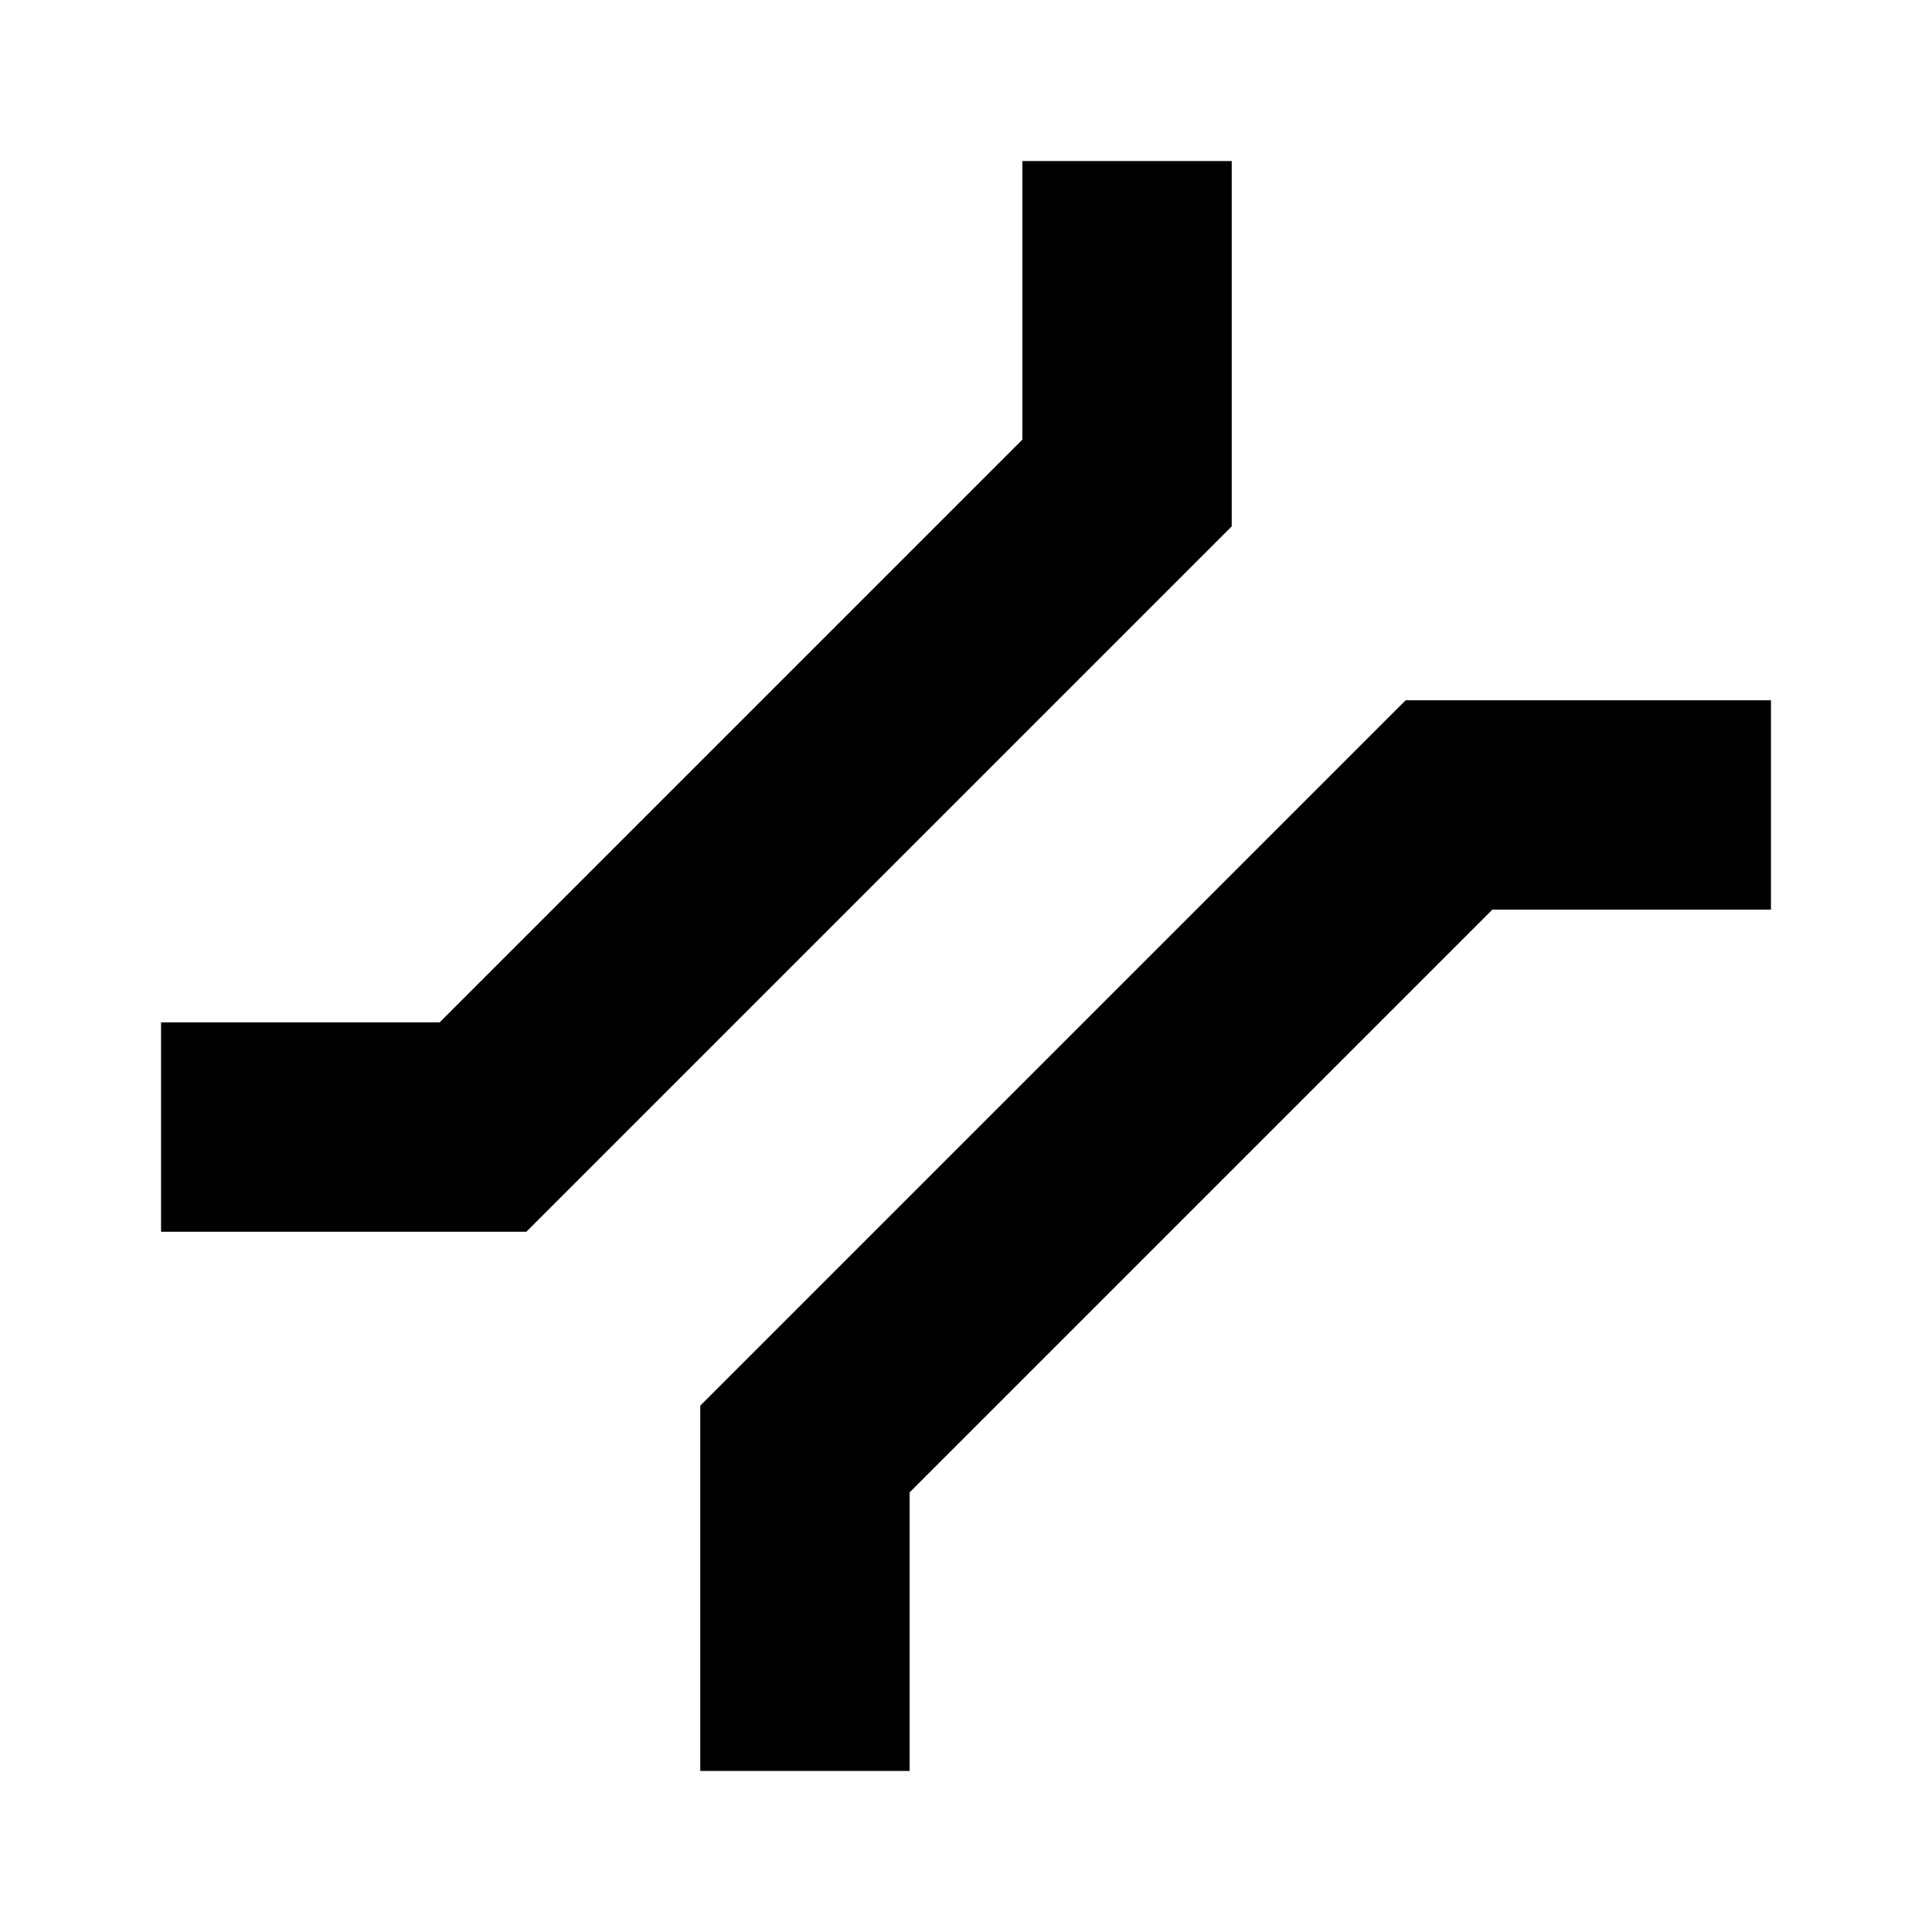
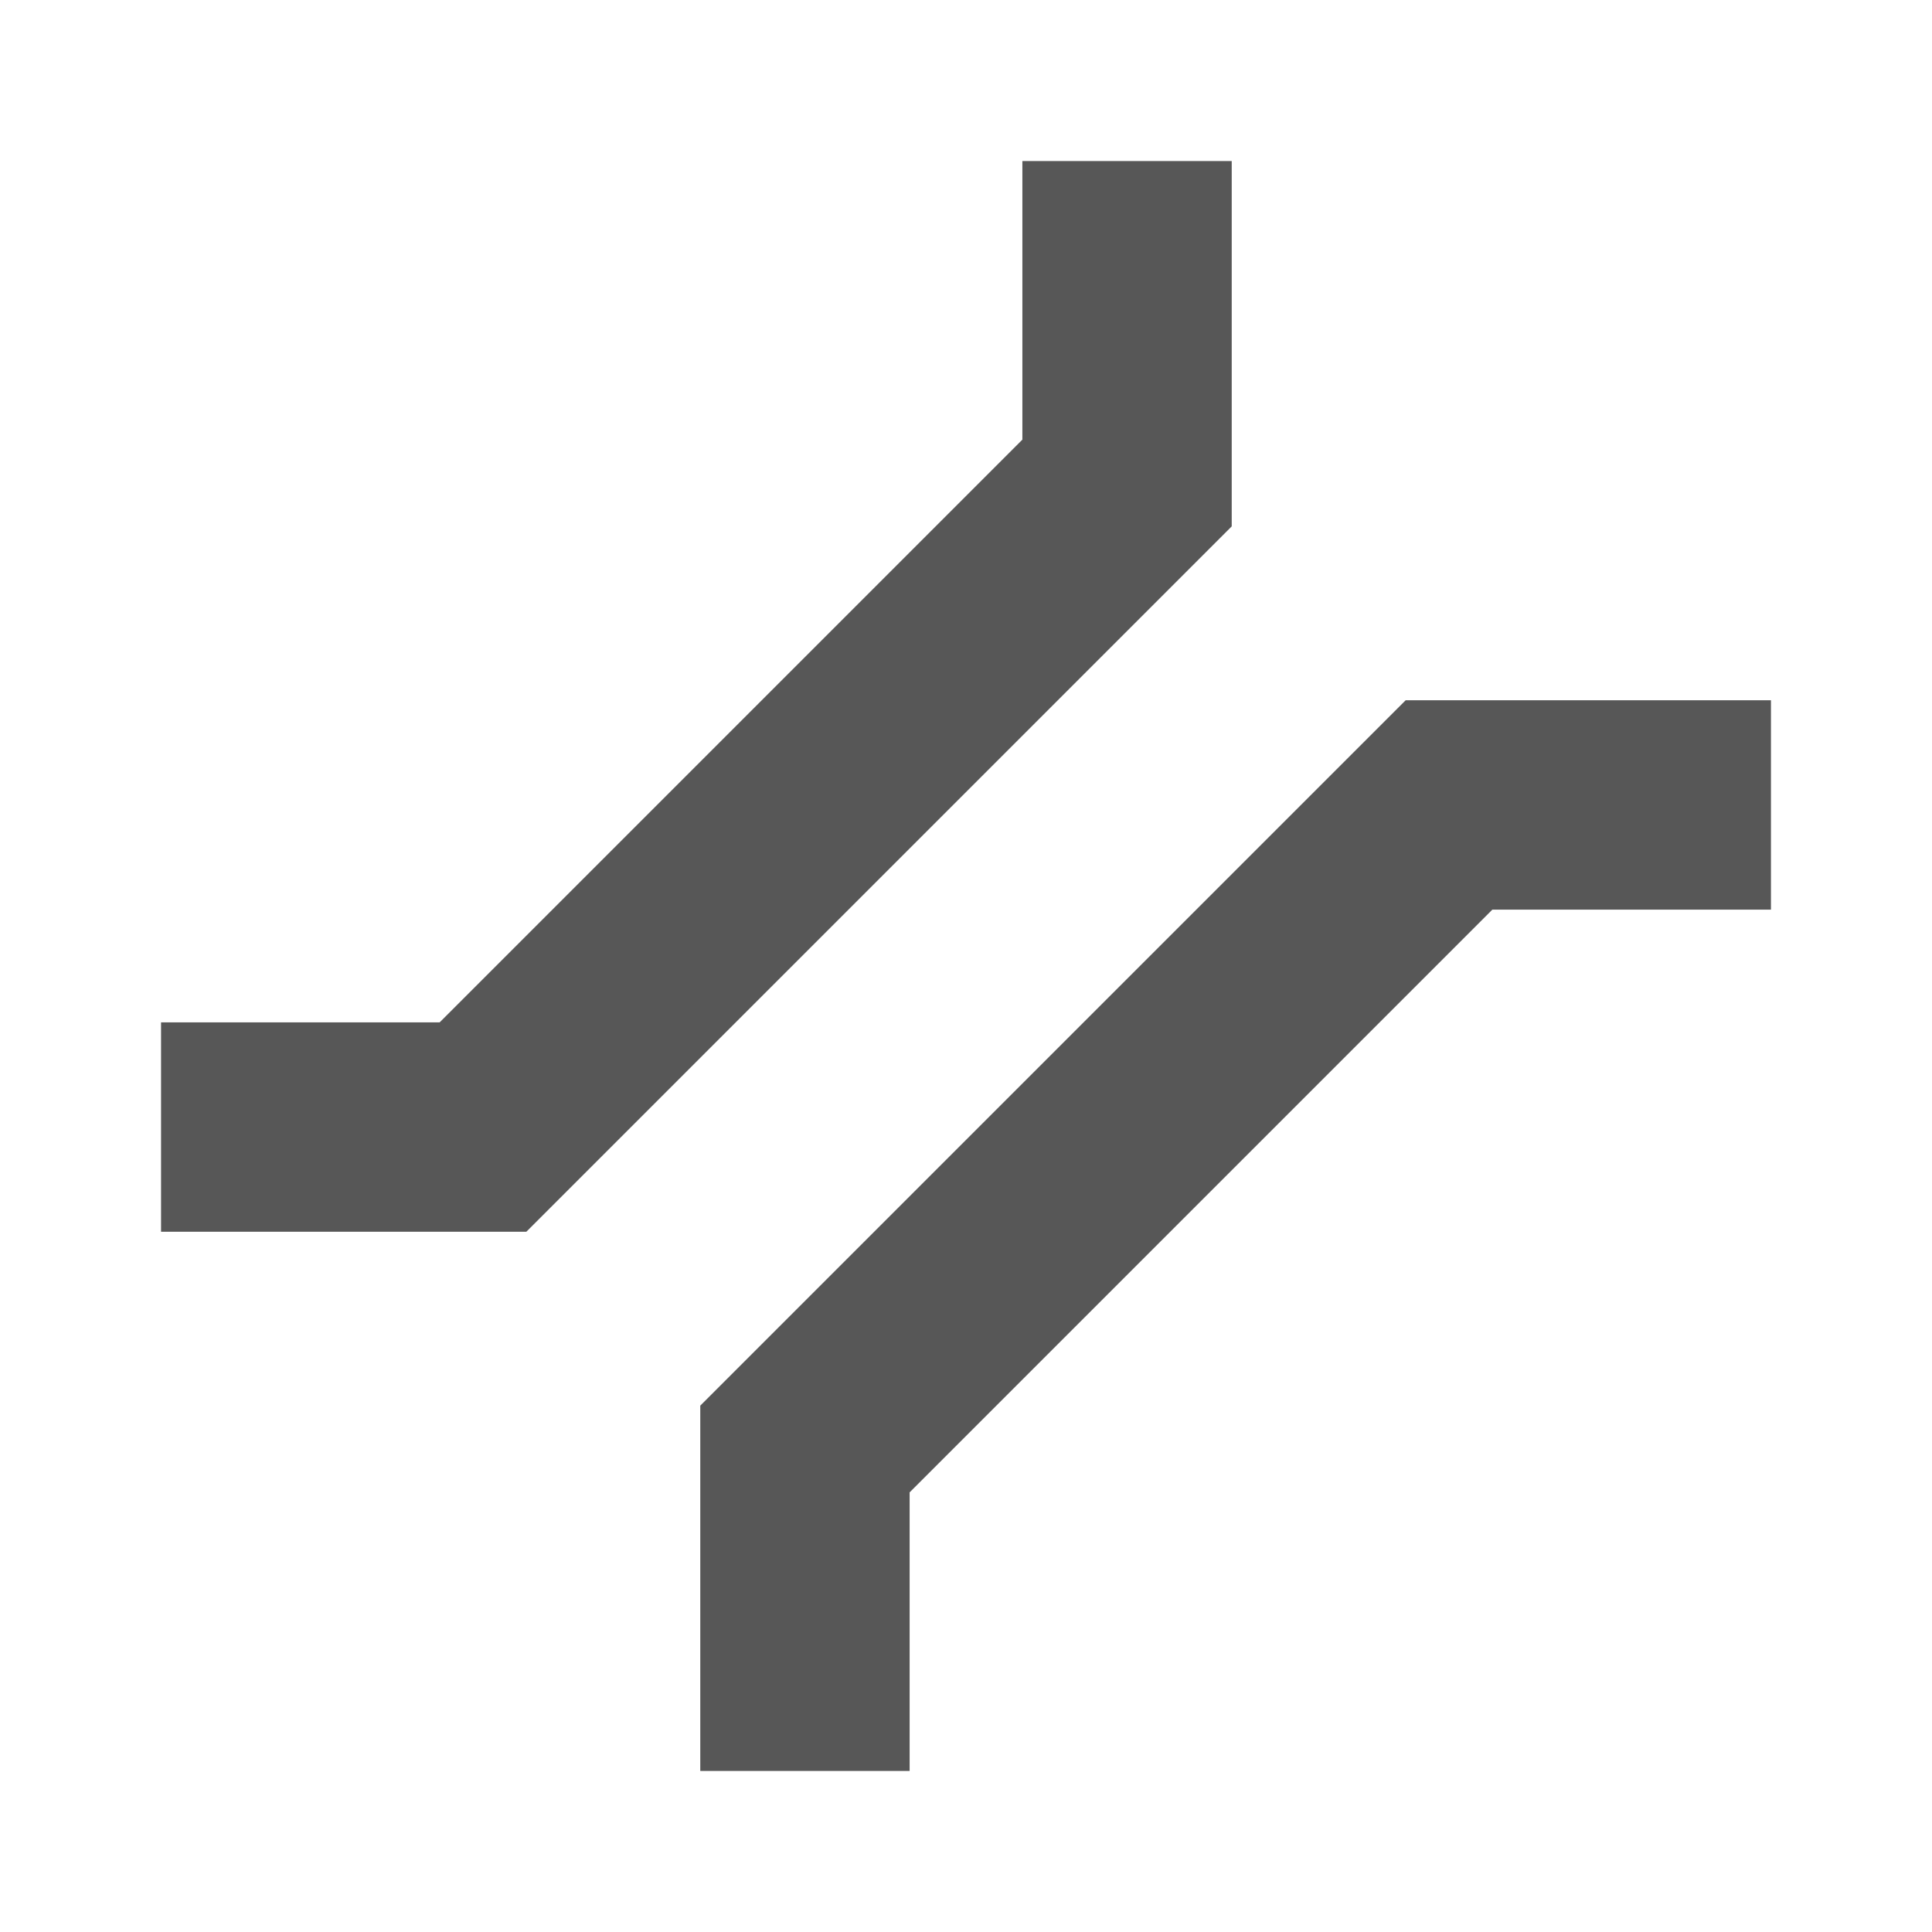
<svg xmlns="http://www.w3.org/2000/svg" width="12.8" height="12.8" id="svg3507" version="1.0">
  <defs id="defs3509" />
  <g id="layer1">
    <g id="g13935" transform="matrix(1,0,0,-1,-3.6326615e-8,12.8)">
-       <path id="path13931" d="M 5.333,1.067 V 3.2 L 9.6,7.467 h 2.133" style="fill:none;fill-rule:evenodd;stroke:#000000;stroke-width:1.387;stroke-linecap:butt;stroke-linejoin:miter;stroke-miterlimit:4;stroke-dasharray:none;stroke-opacity:1" />
-       <path id="path13933" d="M 1.067,5.333 H 3.2 L 7.467,9.6 v 2.133" style="fill:none;fill-rule:evenodd;stroke:#000000;stroke-width:1.387;stroke-linecap:butt;stroke-linejoin:miter;stroke-miterlimit:4;stroke-dasharray:none;stroke-opacity:1" />
+       <path id="path13931" d="M 5.333,1.067 V 3.2 L 9.6,7.467 h 2.133" style="fill:none;fill-rule:evenodd;stroke:#575757;stroke-width:1.387;stroke-linecap:butt;stroke-linejoin:miter;stroke-miterlimit:4;stroke-dasharray:none;stroke-opacity:1" />
+       <path id="path13933" d="M 1.067,5.333 H 3.2 L 7.467,9.6 v 2.133" style="fill:none;fill-rule:evenodd;stroke:#575757;stroke-width:1.387;stroke-linecap:butt;stroke-linejoin:miter;stroke-miterlimit:4;stroke-dasharray:none;stroke-opacity:1" />
    </g>
  </g>
</svg>
